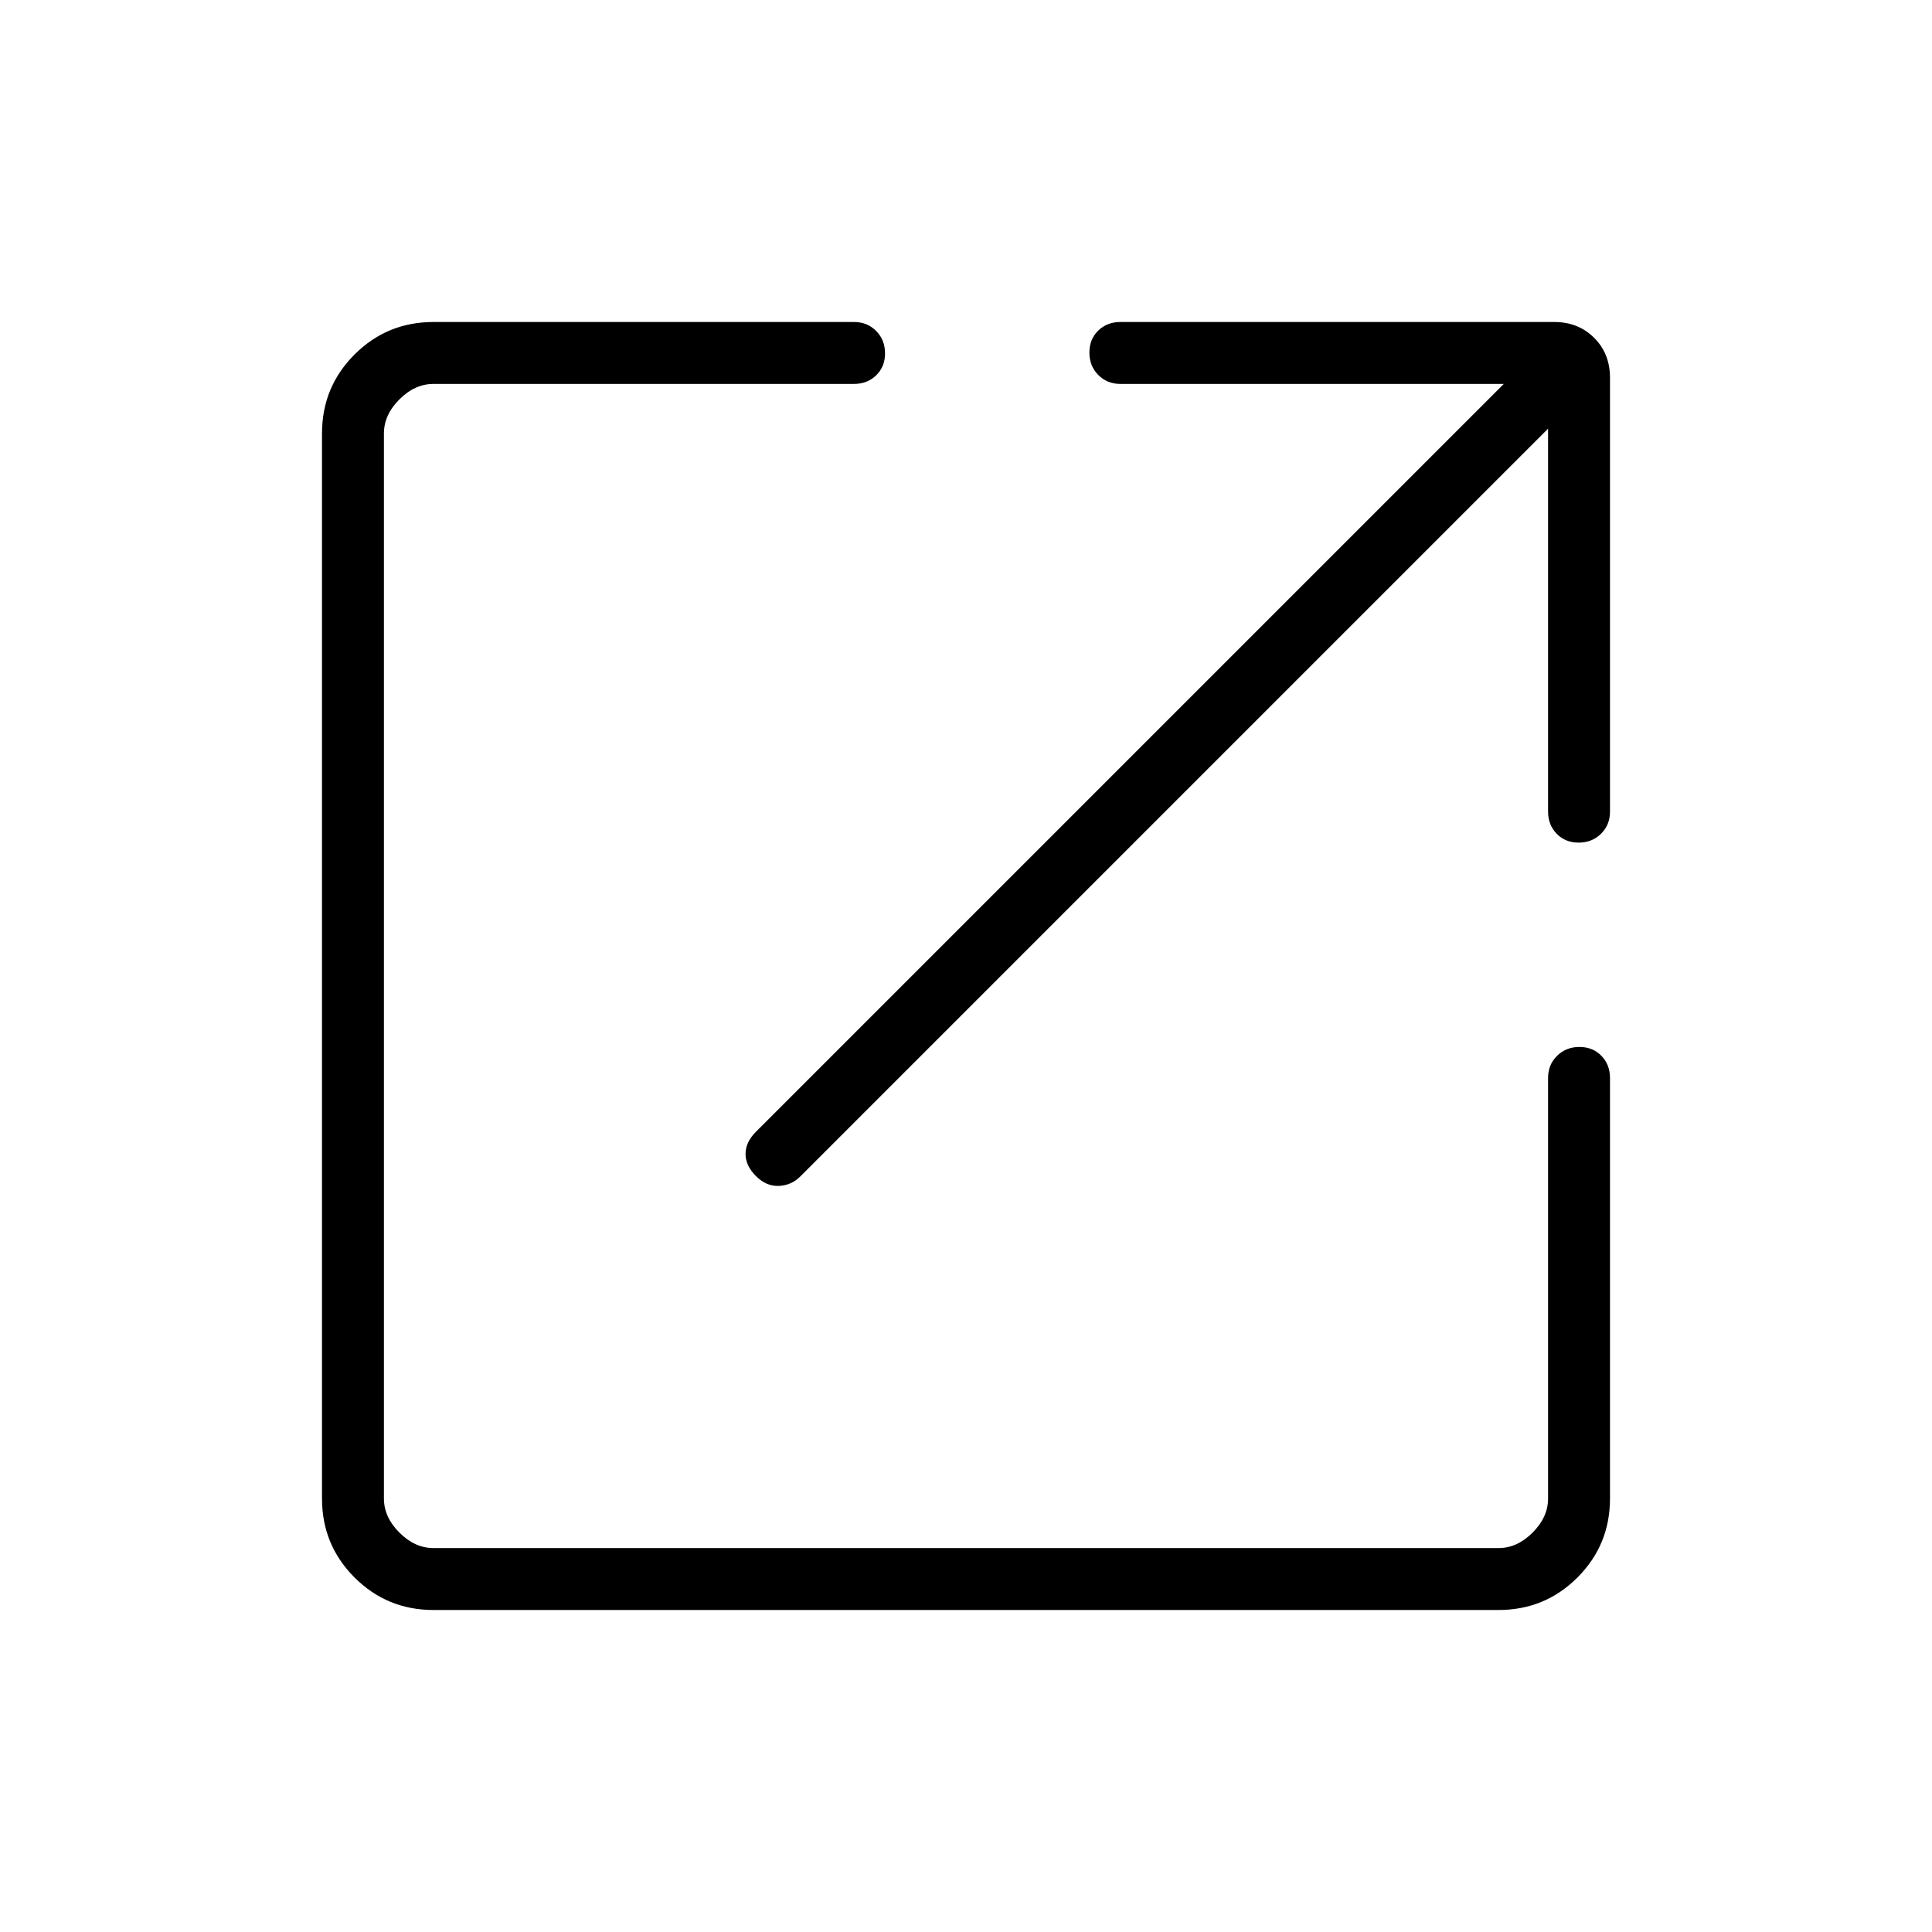
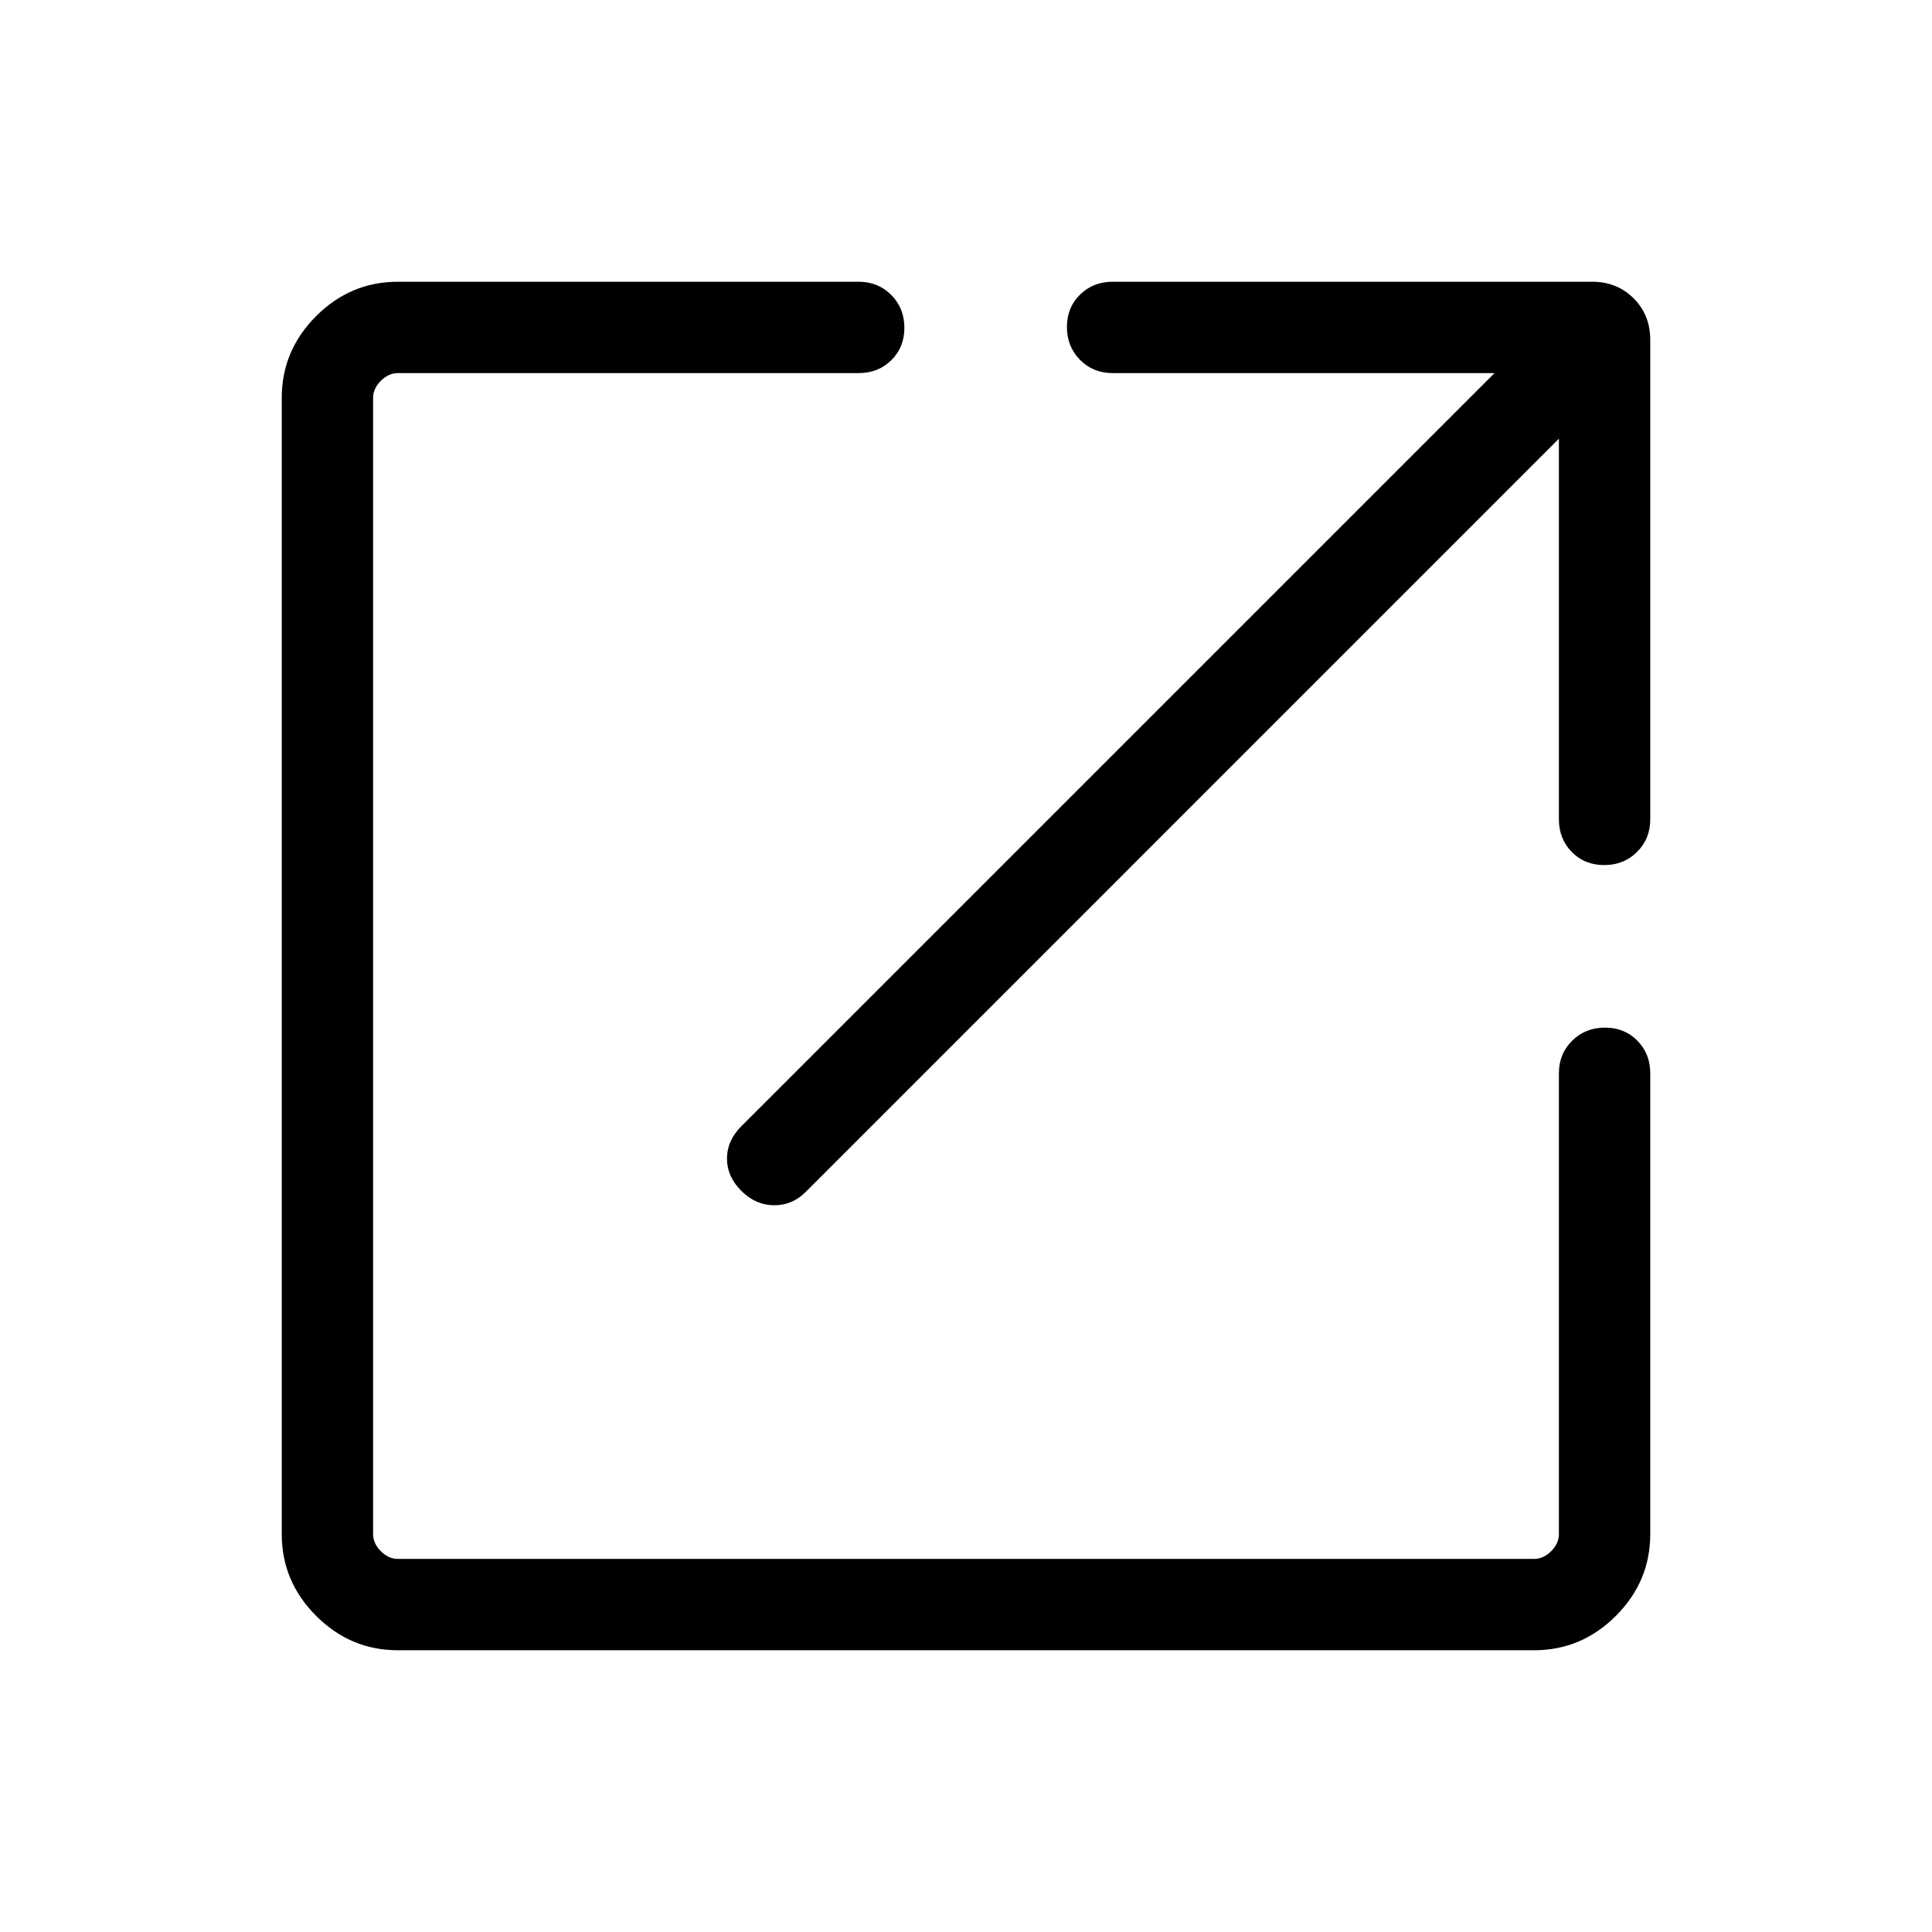
<svg xmlns="http://www.w3.org/2000/svg" width="24" height="24" viewBox="0 -960 960 960" fill="#000000">
-   <path d="M215.38-160q-23.05 0-39.22-16.16Q160-192.33 160-215.38v-529.24q0-23.05 16.16-39.22Q192.33-800 215.38-800h209q6.58 0 10.99 4.46 4.4 4.46 4.4 11.11 0 6.66-4.4 10.93-4.41 4.27-10.99 4.27h-209q-9.23 0-16.92 7.69-7.69 7.69-7.69 16.92v529.24q0 9.23 7.69 16.92 7.69 7.69 16.92 7.69h529.24q9.23 0 16.92-7.69 7.69-7.69 7.69-16.92v-209q0-6.58 4.46-10.99 4.46-4.4 11.11-4.4 6.66 0 10.93 4.4 4.27 4.41 4.27 10.99v209q0 23.05-16.16 39.22Q767.67-160 744.62-160H215.38Zm553.85-587L397.62-375.38q-4.39 4.38-10.62 4.65-6.23.27-11.38-4.89-5.16-5.15-5.16-11 0-5.84 5.16-11l371.61-371.61H556.69q-6.57 0-10.98-4.46-4.4-4.46-4.4-11.11 0-6.66 4.4-10.93 4.41-4.27 10.98-4.27h215.62q11.96 0 19.82 7.87 7.87 7.86 7.87 19.82v215.62q0 6.57-4.46 10.98-4.46 4.4-11.11 4.4-6.66 0-10.93-4.4-4.27-4.41-4.27-10.98V-747Z" />
+   <path d="M197.69-140q-23.53 0-40.61-17.08T140-197.69v-564.62q0-23.53 17.08-40.61T197.69-820h229q9.67 0 16.18 6.57 6.51 6.56 6.51 16.31 0 9.74-6.51 16.12-6.51 6.39-16.18 6.39h-229q-4.61 0-8.46 3.84-3.84 3.85-3.84 8.46v564.62q0 4.61 3.84 8.46 3.85 3.84 8.46 3.84h564.62q4.61 0 8.46-3.84 3.84-3.85 3.84-8.46v-229q0-9.67 6.57-16.18t16.31-6.51q9.74 0 16.12 6.51 6.39 6.51 6.39 16.18v229q0 23.53-17.08 40.61T762.31-140H197.69Zm576.92-602-374.3 374.31q-6.69 6.69-15.81 6.57-9.11-.11-16.19-7.19-7.08-7.08-7.08-16t7.08-16l374.31-374.3H552.85q-9.67 0-16.18-6.57-6.52-6.57-6.52-16.31 0-9.74 6.52-16.12 6.51-6.39 16.18-6.39h238.3q12.36 0 20.6 8.25 8.25 8.24 8.25 20.6v238.3q0 9.67-6.57 16.18-6.56 6.52-16.31 6.52-9.74 0-16.12-6.52-6.39-6.51-6.39-16.18V-742Z" />
</svg>
